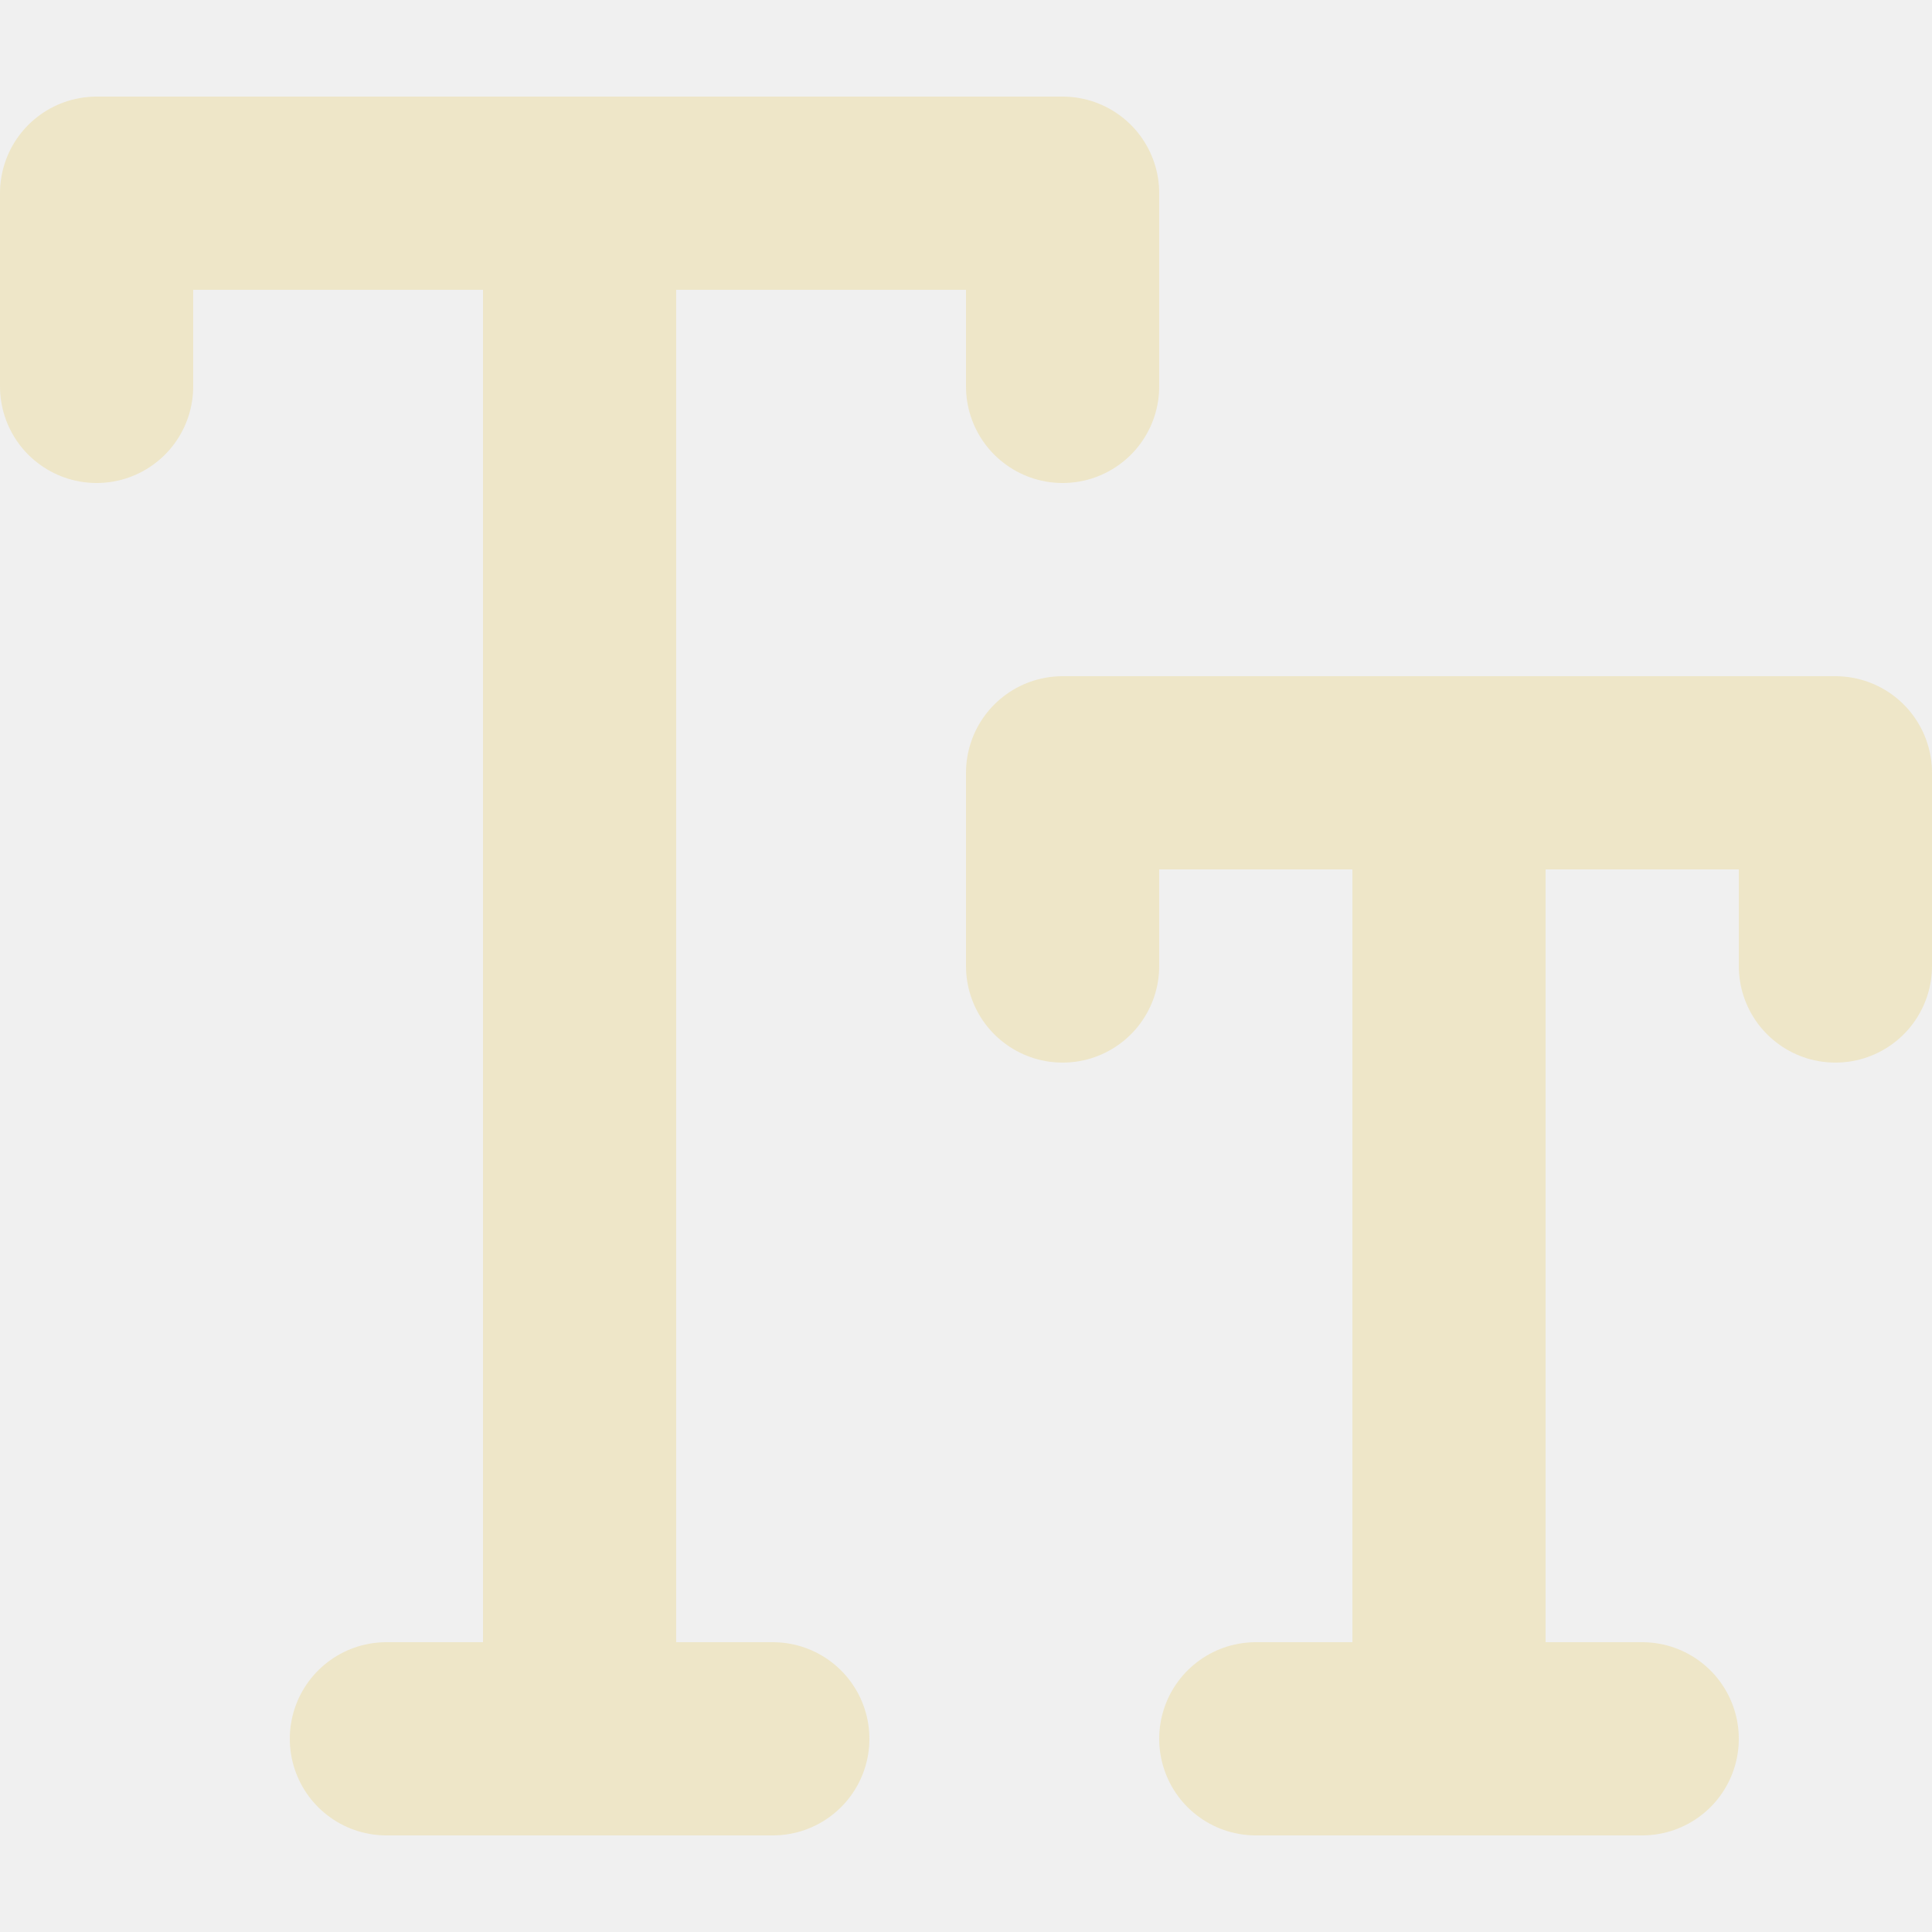
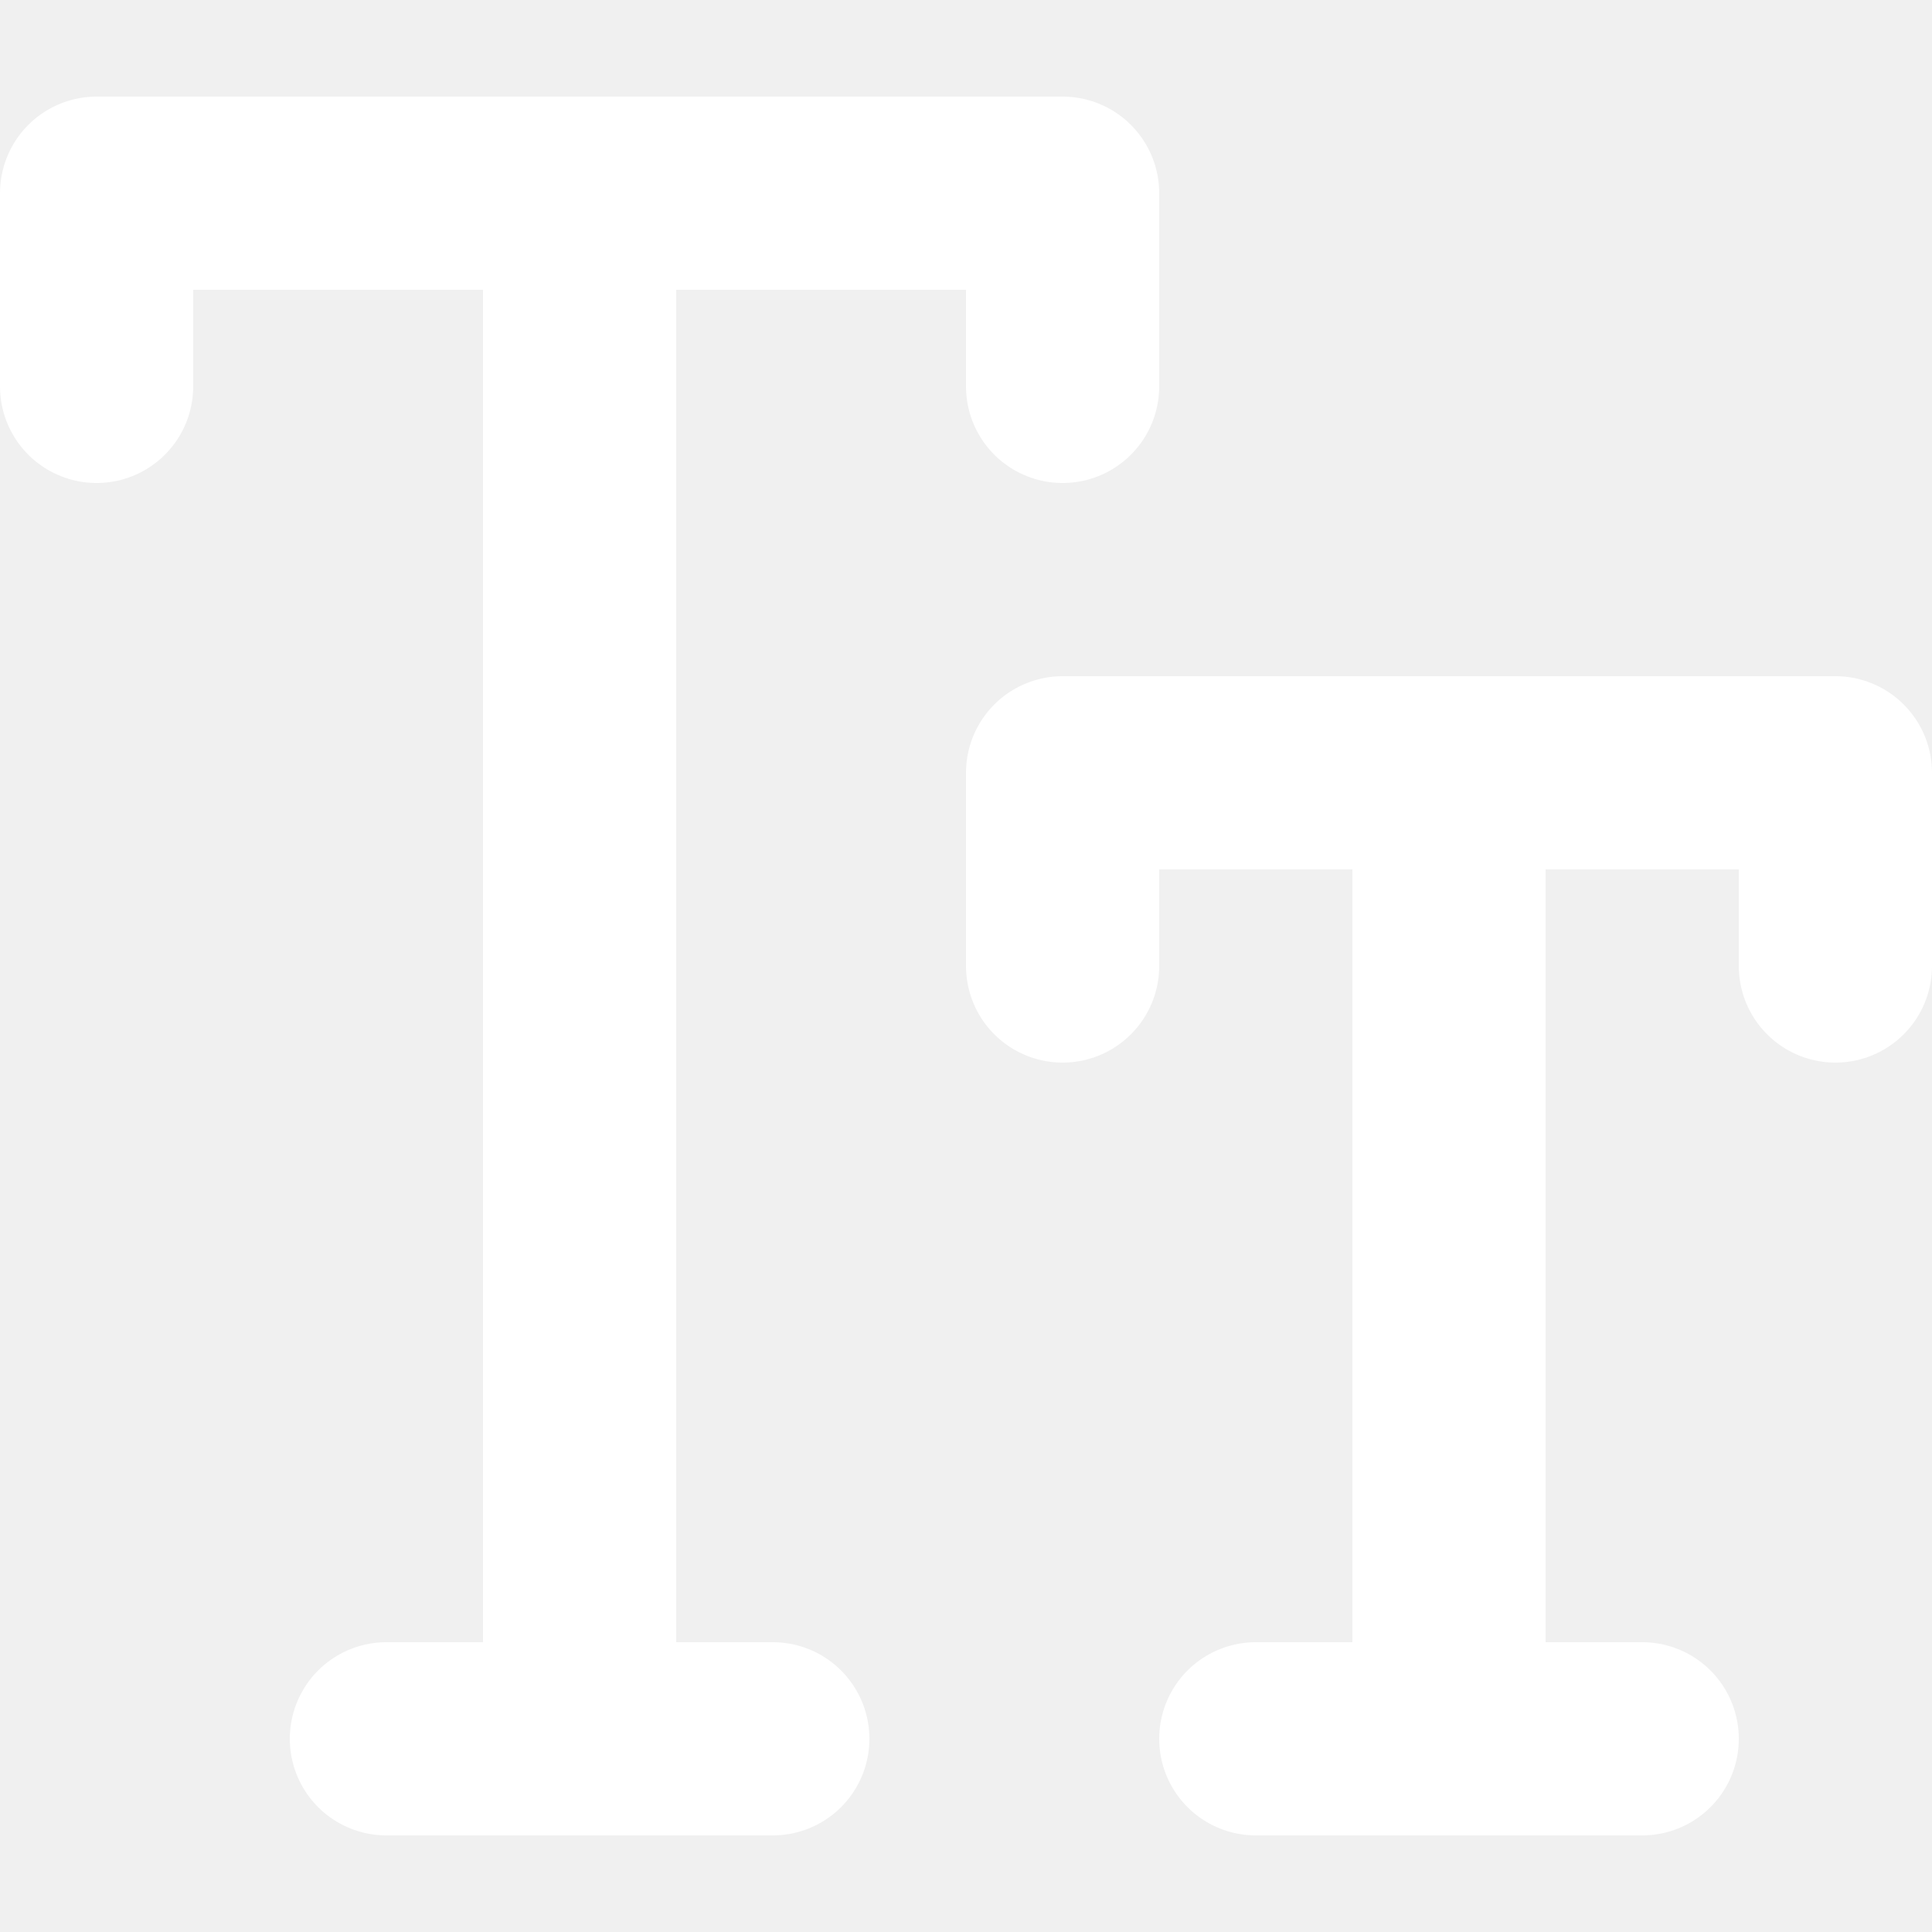
<svg xmlns="http://www.w3.org/2000/svg" width="40px" height="40px" viewBox="0 -1 20 20">
  <g id="text-size" transform="translate(-2 -3)">
-     <path id="primary" d="M21,12V10H13v2" fill="none" stroke="#eee6c8" stroke-linecap="round" stroke-linejoin="round" stroke-width="2" />
-     <path id="primary-2" data-name="primary" d="M3,6V4H13V6" fill="none" stroke="#eee6c8" stroke-linecap="round" stroke-linejoin="round" stroke-width="2" />
-     <path id="primary-3" data-name="primary" d="M17,10V20m-2,0h4M8,4V20M6,20h4" fill="none" stroke="#eee6c8" stroke-linecap="round" stroke-linejoin="round" stroke-width="2" />
+     <path id="primary" d="M21,12V10H13v2" fill="none" stroke="#fff" stroke-linecap="round" stroke-linejoin="round" stroke-width="2" />
+     <path id="primary-2" data-name="primary" d="M3,6V4H13V6" fill="none" stroke="#fff" stroke-linecap="round" stroke-linejoin="round" stroke-width="2" />
+     <path id="primary-3" data-name="primary" d="M17,10V20m-2,0h4M8,4V20M6,20h4" fill="none" stroke="#fff" stroke-linecap="round" stroke-linejoin="round" stroke-width="2" />
  </g>
</svg>
